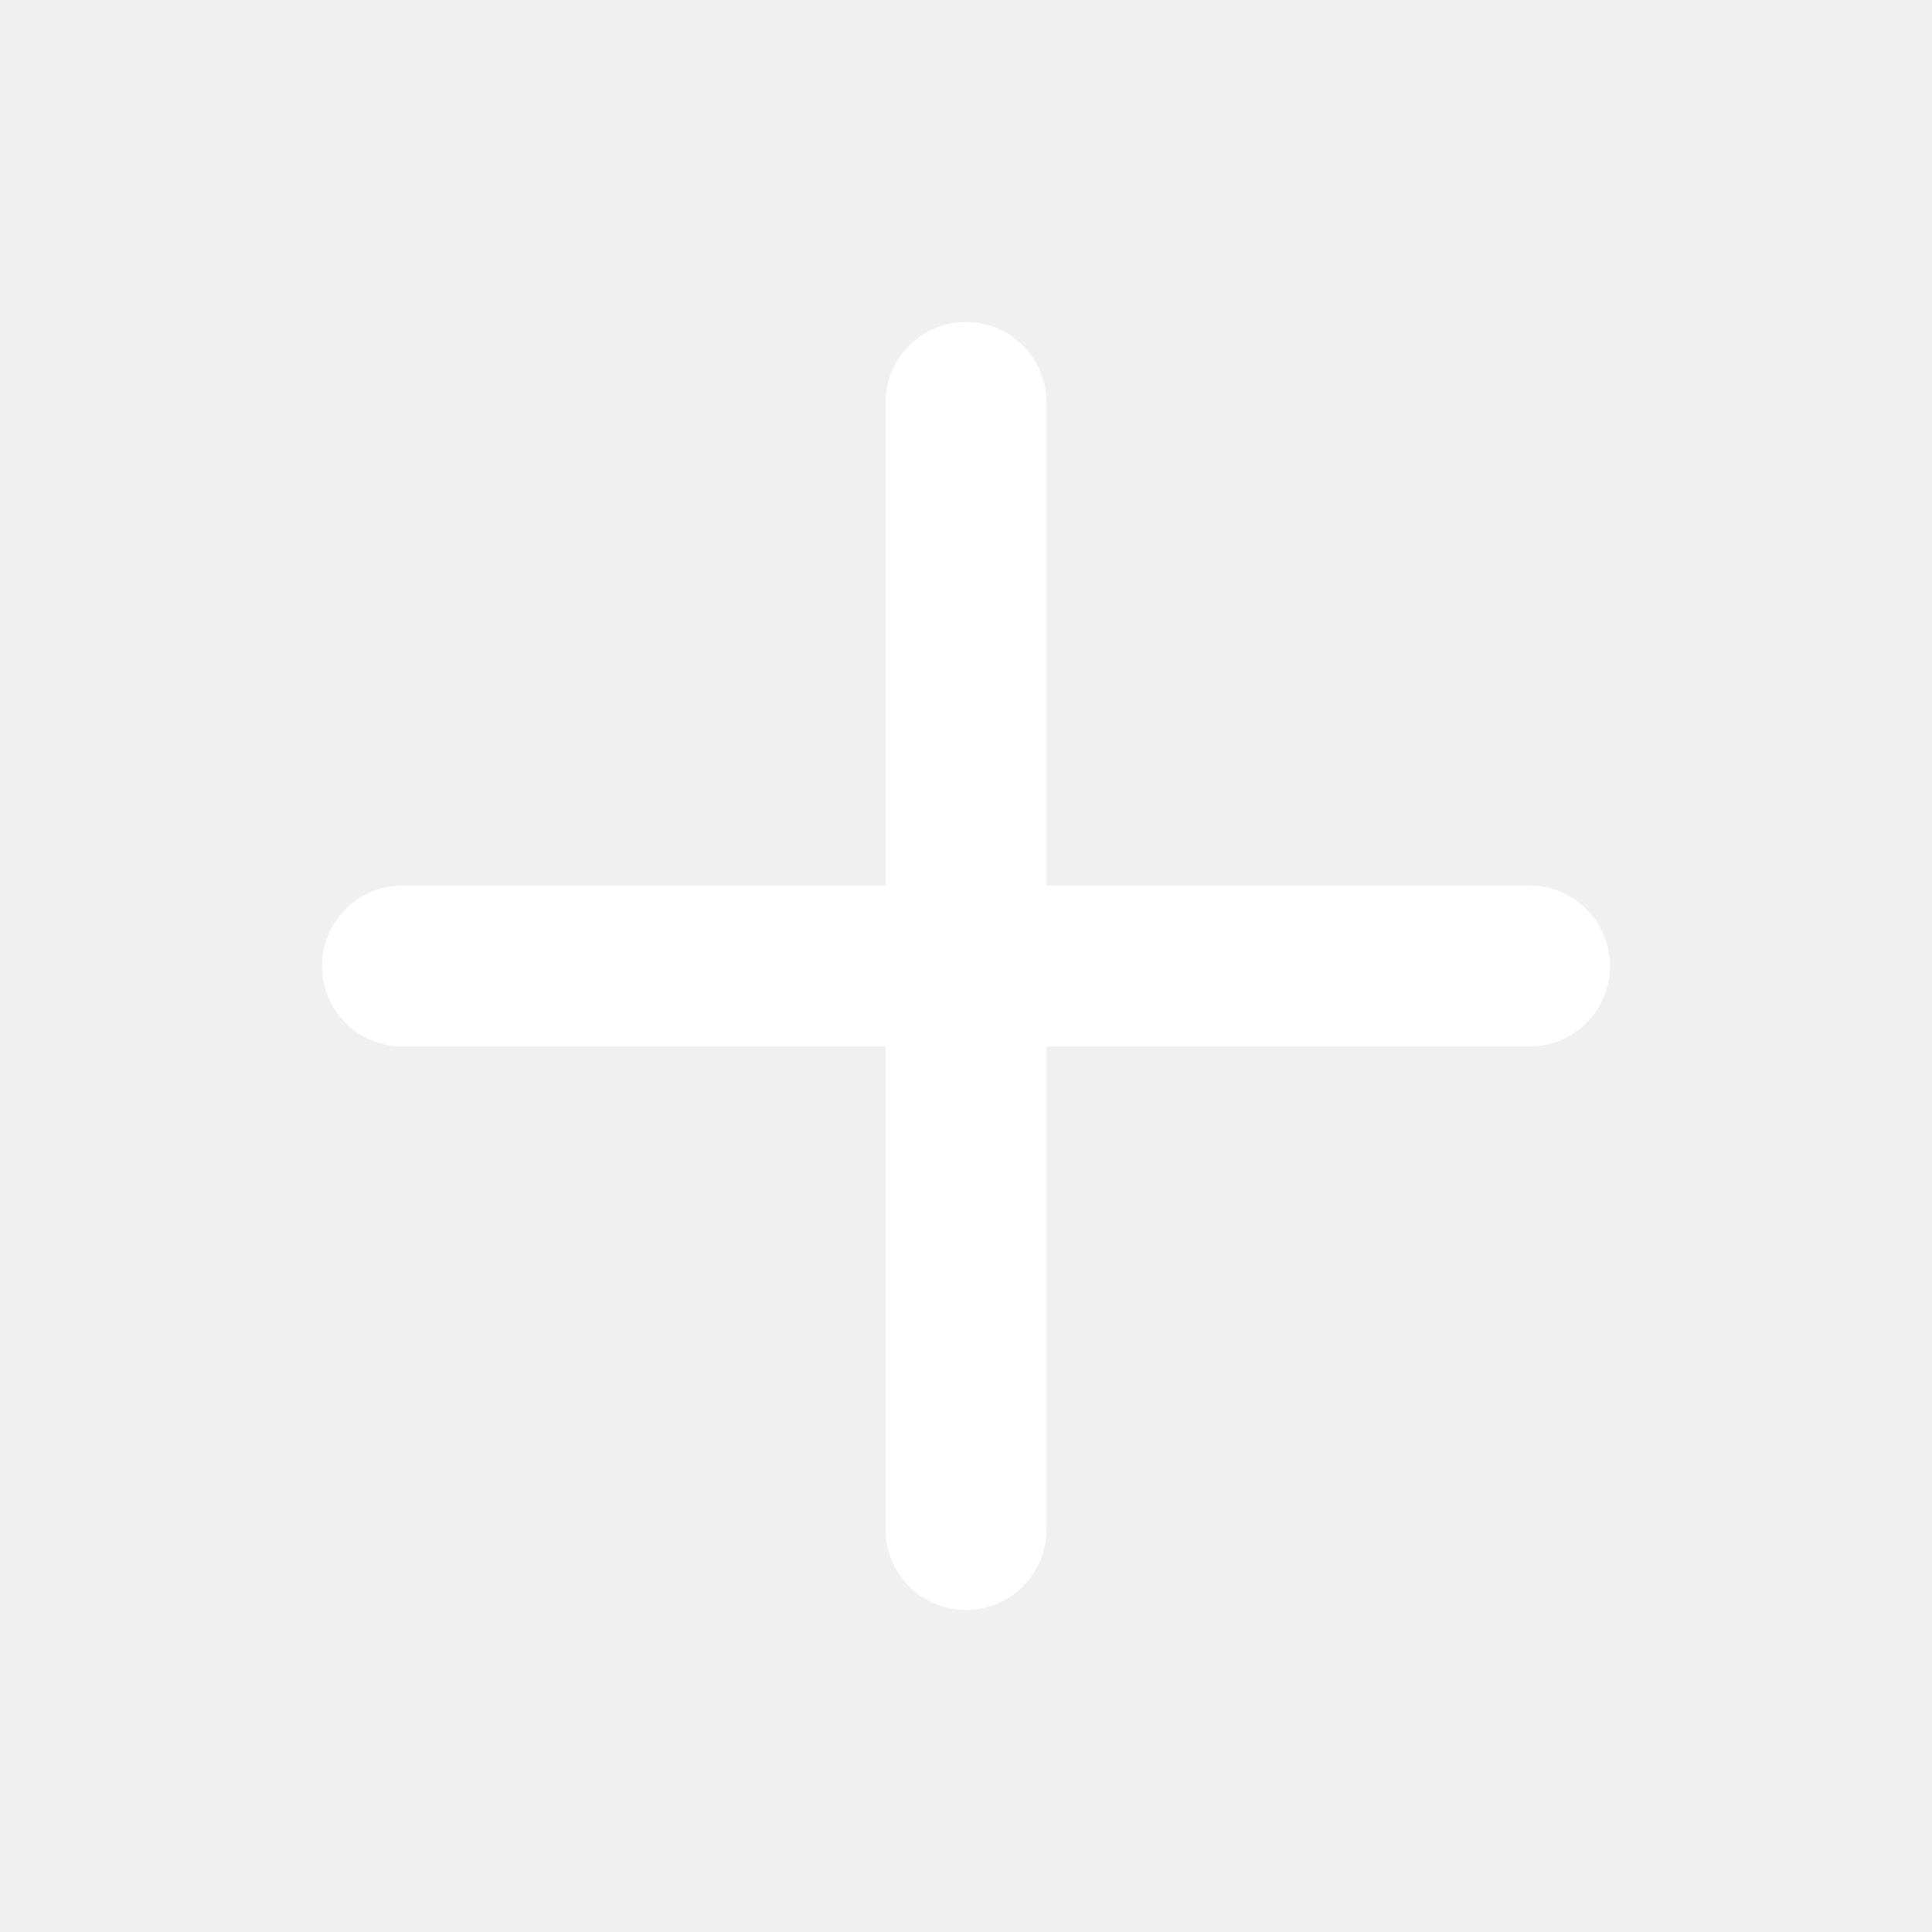
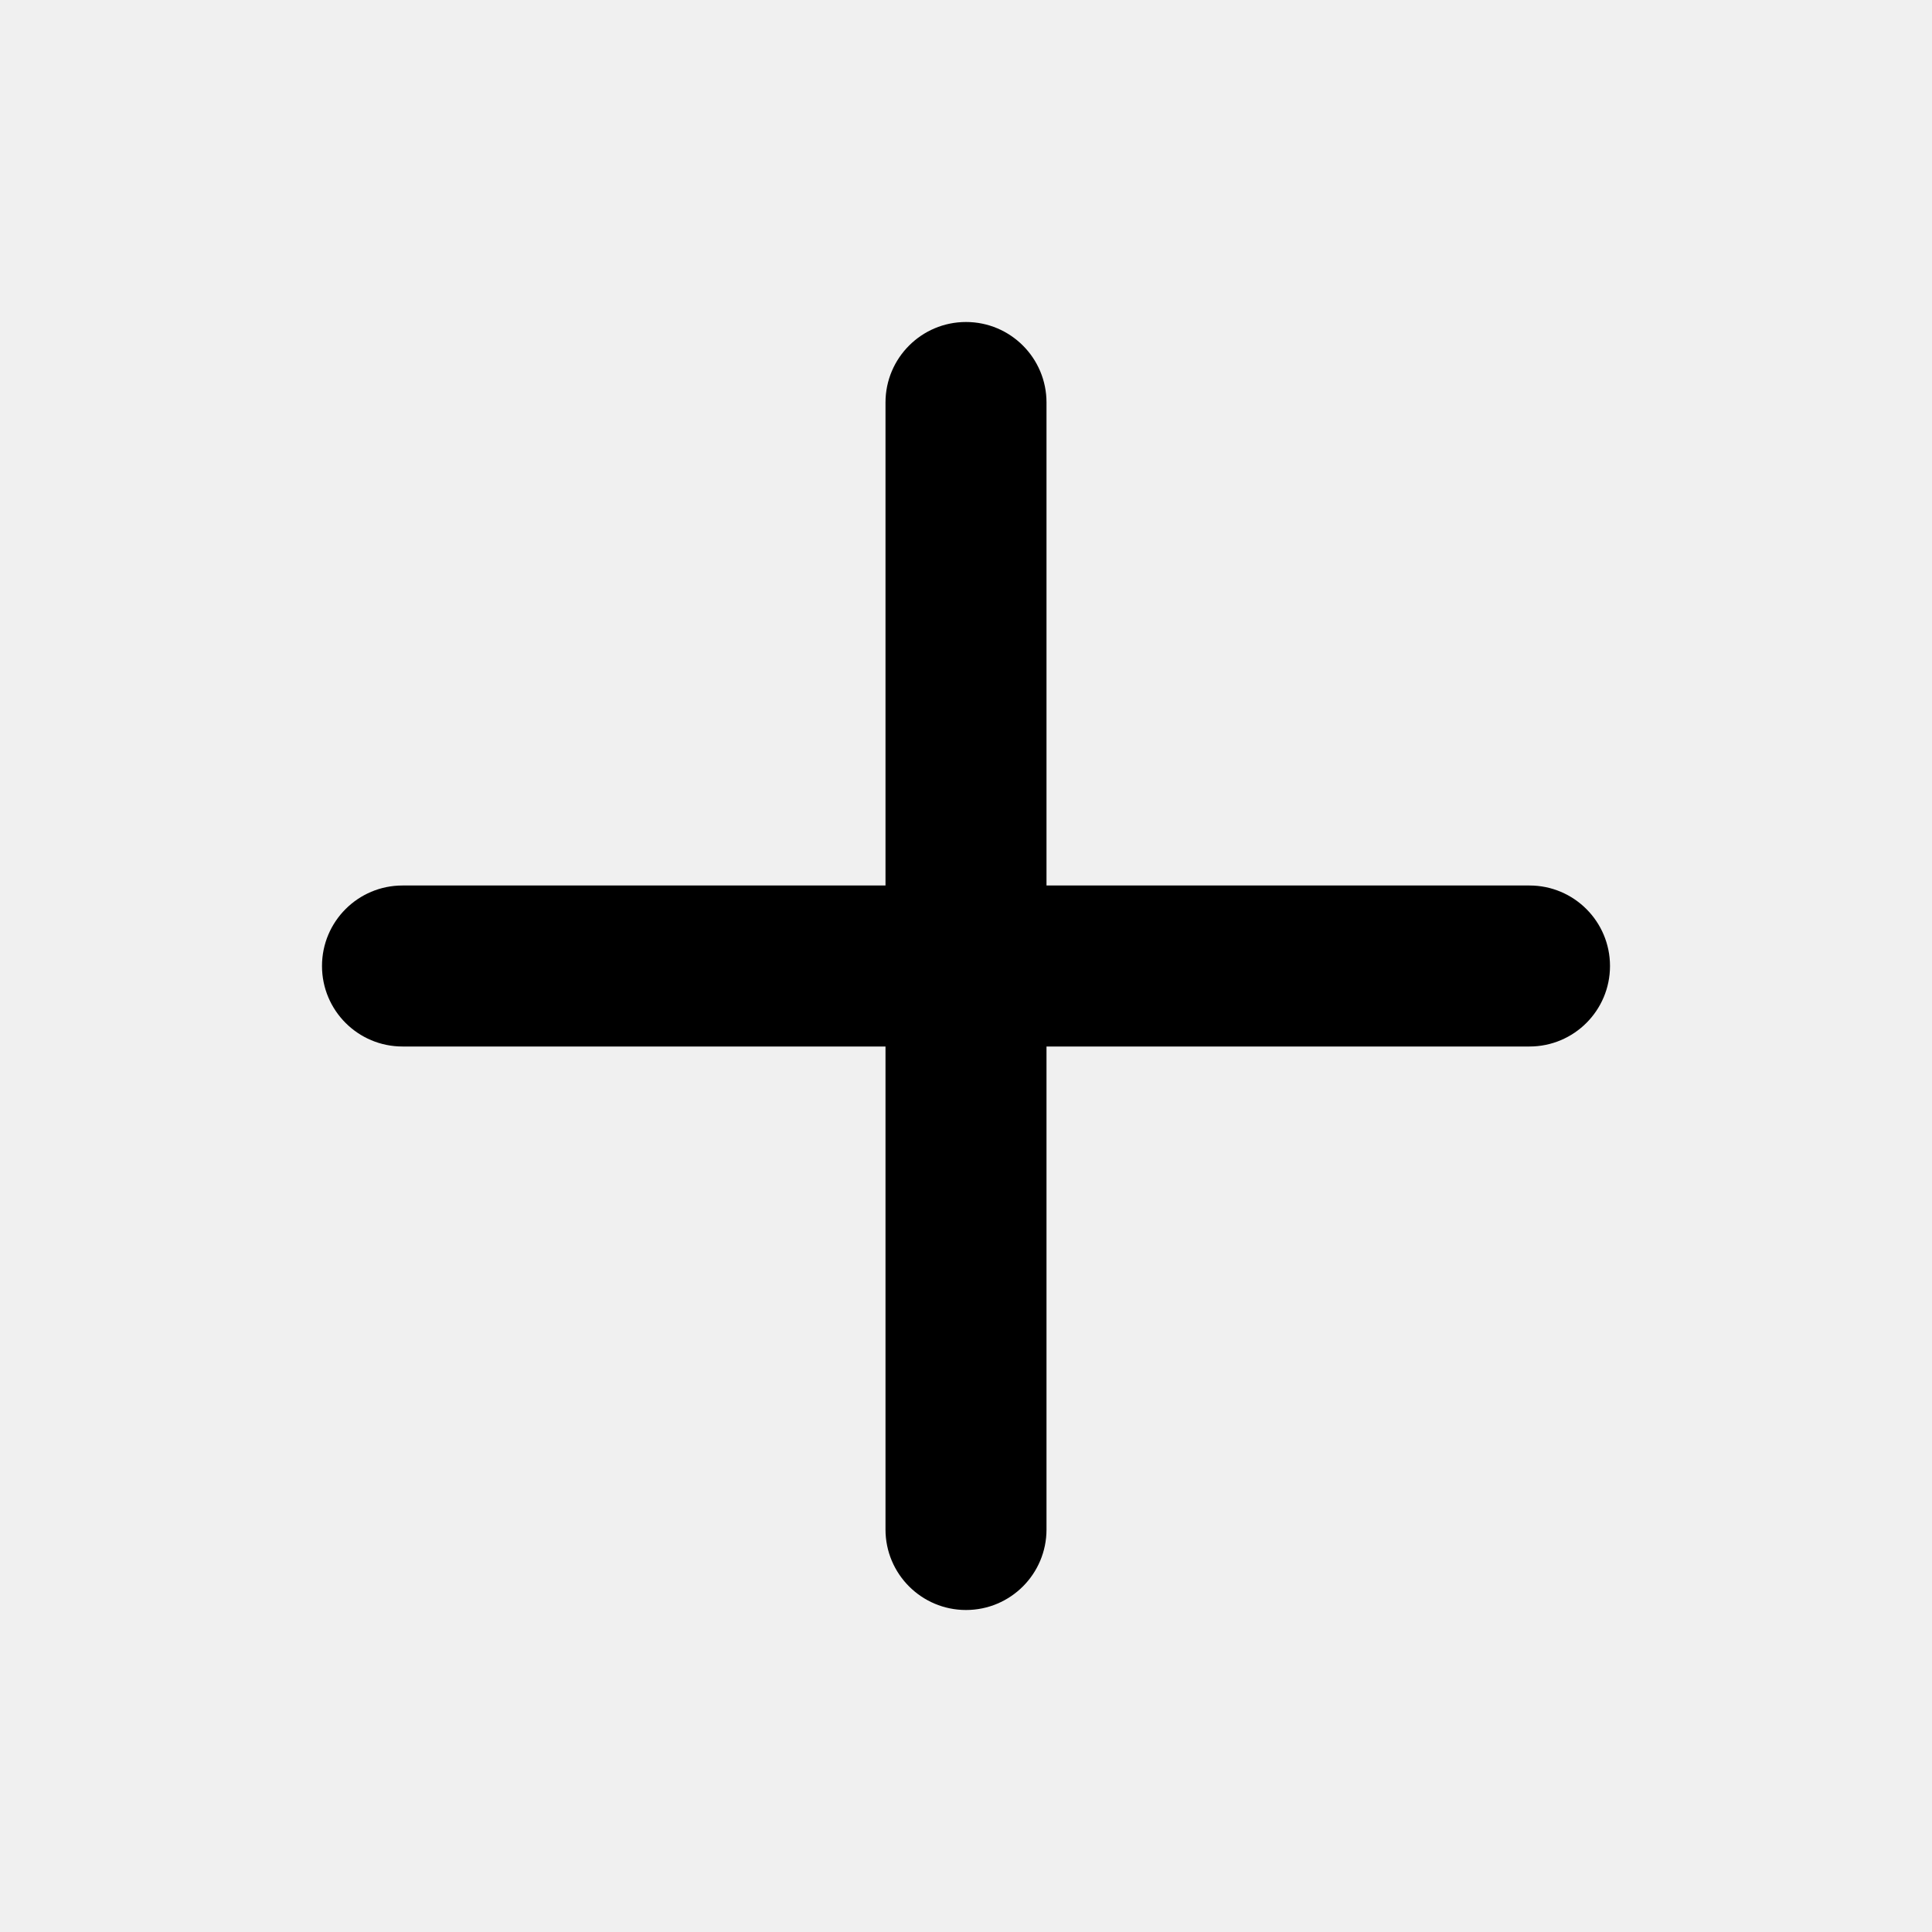
<svg xmlns="http://www.w3.org/2000/svg" width="800" height="800" viewBox="0 0 24 24" data-name="Flat Color" class="prefix__icon prefix__flat-color">
-   <path d="M12 20a1 1 0 01-1-1v-6H5a1 1 0 010-2h6V5a1 1 0 012 0v6h6a1 1 0 010 2h-6v6a1 1 0 01-1 1z" fill="#fff" />
+   <path d="M12 20a1 1 0 01-1-1v-6H5a1 1 0 010-2h6V5a1 1 0 012 0v6h6a1 1 0 010 2h-6v6a1 1 0 01-1 1z" fill="#000" />
</svg>
